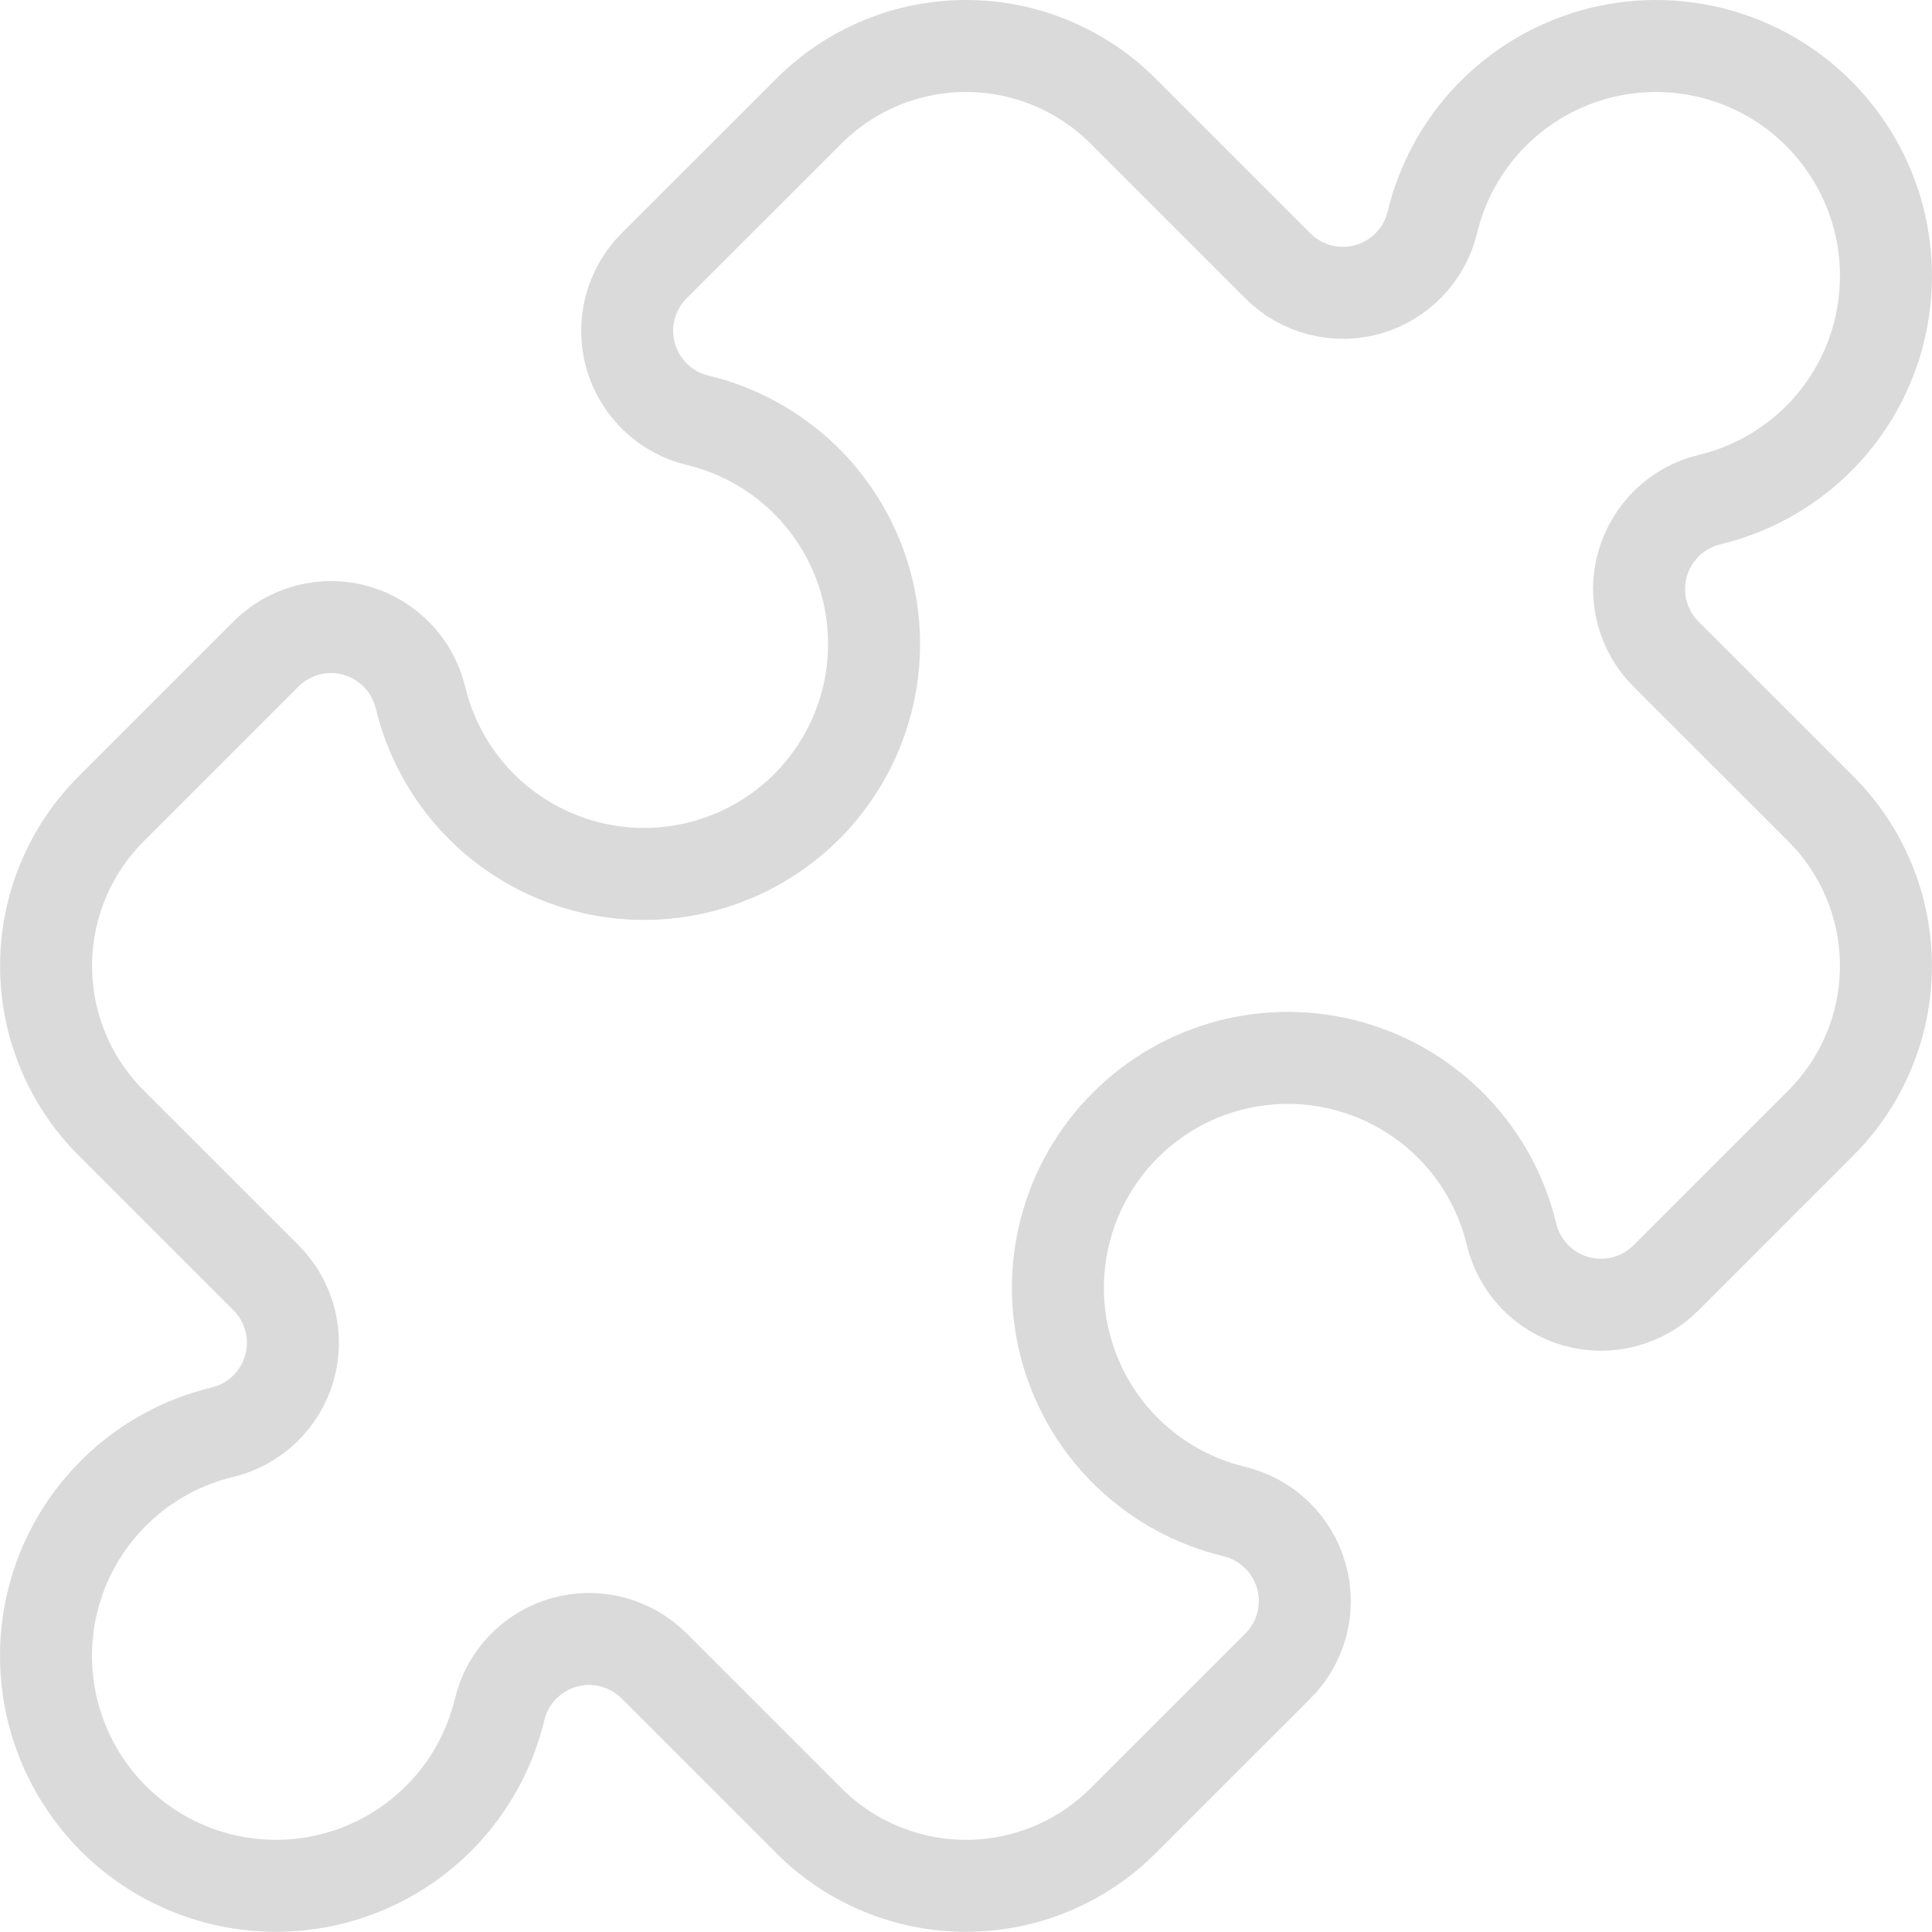
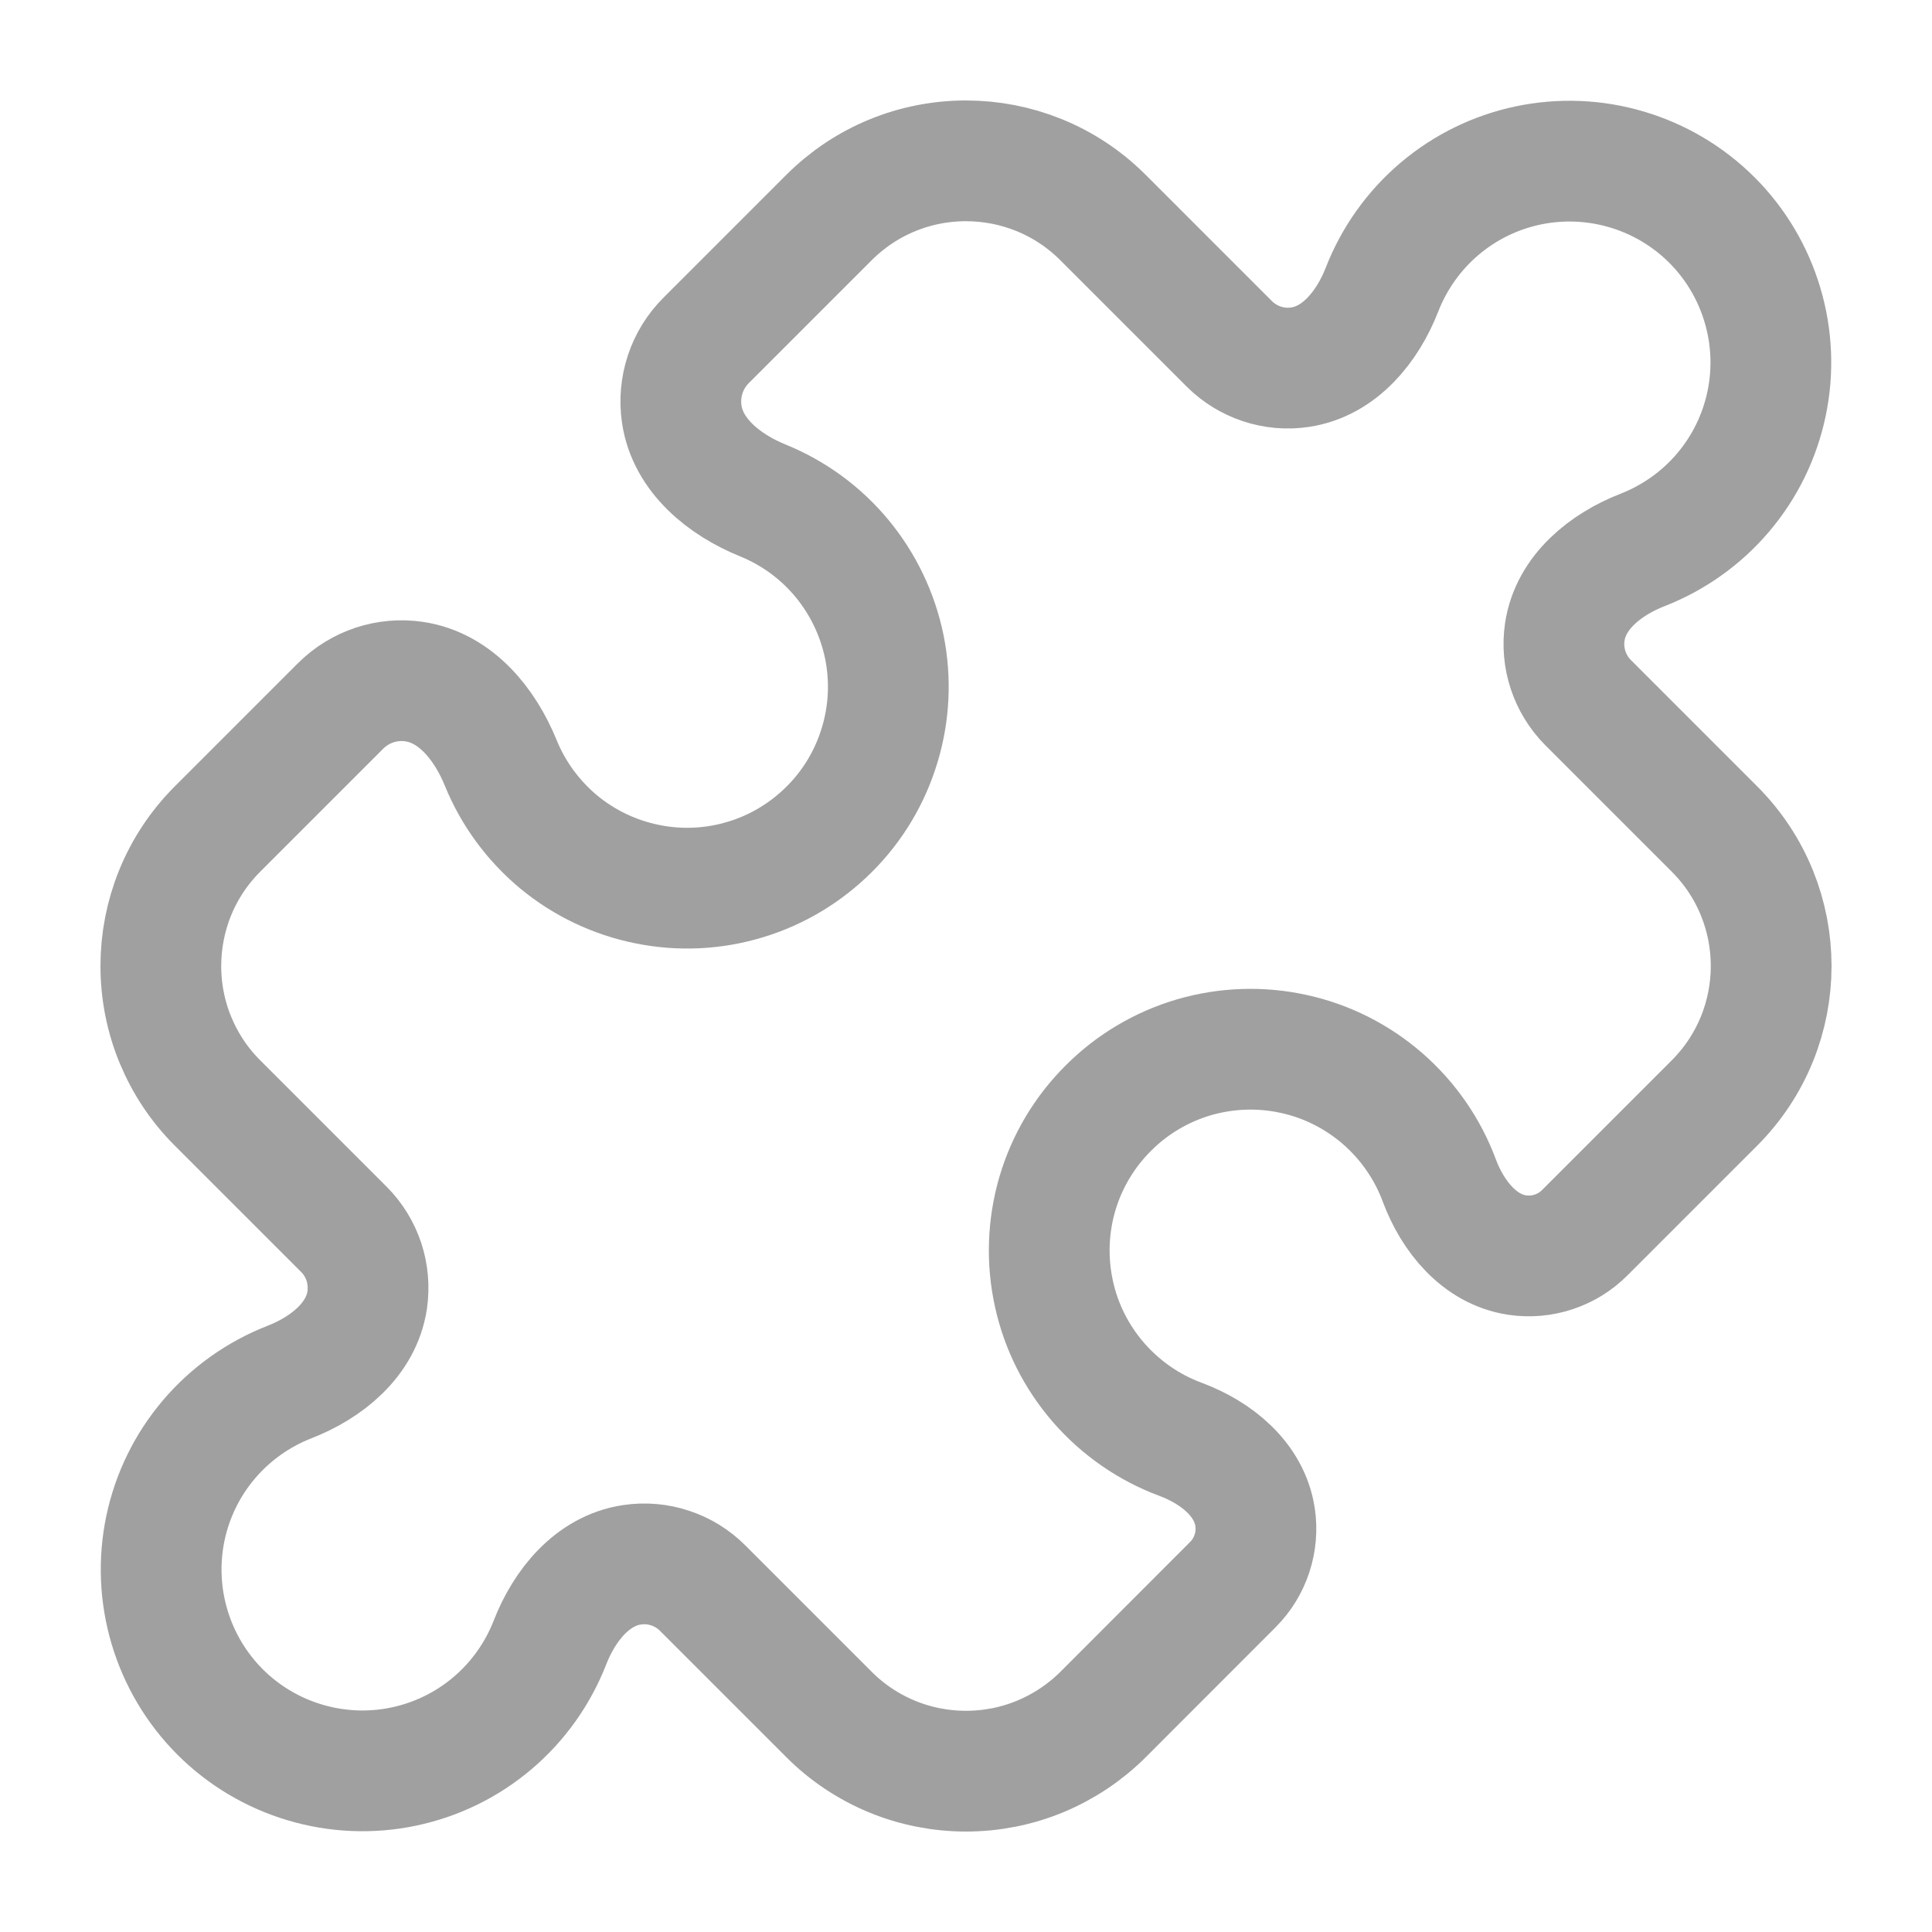
- <svg xmlns="http://www.w3.org/2000/svg" preserveAspectRatio="none" overflow="visible" style="display: block;" width="21.002" height="21" viewBox="0 0 21.002 21" fill="none">
-   <path id="è·¯å¾ 108" d="M13.891 2.89C14.017 3.016 14.174 3.106 14.346 3.151C14.518 3.196 14.699 3.194 14.87 3.146C15.041 3.097 15.196 3.004 15.319 2.876C15.443 2.748 15.529 2.589 15.571 2.416C15.675 1.984 15.892 1.587 16.2 1.267C16.508 0.947 16.896 0.714 17.323 0.594C17.751 0.473 18.203 0.469 18.633 0.581C19.063 0.693 19.456 0.918 19.77 1.233C20.084 1.547 20.309 1.939 20.421 2.369C20.533 2.799 20.528 3.251 20.408 3.679C20.287 4.107 20.055 4.495 19.734 4.803C19.414 5.11 19.017 5.327 18.585 5.431C18.412 5.472 18.253 5.559 18.125 5.682C17.997 5.806 17.904 5.961 17.855 6.132C17.807 6.303 17.805 6.484 17.85 6.656C17.895 6.828 17.985 6.985 18.111 7.111L19.794 8.793C20.018 9.017 20.196 9.283 20.317 9.576C20.439 9.869 20.501 10.183 20.501 10.5C20.501 10.817 20.439 11.131 20.317 11.424C20.196 11.717 20.018 11.983 19.794 12.207L18.111 13.89C17.985 14.016 17.828 14.106 17.656 14.151C17.484 14.196 17.303 14.194 17.132 14.146C16.961 14.098 16.805 14.004 16.682 13.876C16.559 13.748 16.472 13.589 16.431 13.416C16.327 12.984 16.11 12.587 15.802 12.267C15.494 11.947 15.106 11.714 14.678 11.594C14.251 11.473 13.798 11.469 13.368 11.581C12.938 11.693 12.546 11.918 12.232 12.233C11.918 12.547 11.693 12.939 11.581 13.369C11.469 13.799 11.473 14.251 11.594 14.679C11.715 15.107 11.947 15.495 12.268 15.803C12.588 16.11 12.985 16.327 13.417 16.431C13.59 16.473 13.749 16.559 13.877 16.683C14.005 16.806 14.098 16.961 14.146 17.132C14.195 17.303 14.197 17.484 14.152 17.656C14.107 17.828 14.017 17.985 13.891 18.111L12.208 19.793C11.984 20.017 11.718 20.195 11.425 20.316C11.132 20.438 10.818 20.5 10.501 20.5C10.184 20.5 9.87 20.438 9.577 20.316C9.284 20.195 9.018 20.017 8.794 19.793L7.111 18.11C6.985 17.984 6.828 17.894 6.656 17.849C6.484 17.804 6.303 17.806 6.132 17.854C5.961 17.903 5.805 17.996 5.682 18.124C5.559 18.252 5.472 18.411 5.431 18.584C5.327 19.016 5.11 19.413 4.802 19.733C4.494 20.053 4.106 20.286 3.678 20.406C3.251 20.527 2.798 20.531 2.368 20.419C1.938 20.307 1.546 20.082 1.232 19.768C0.918 19.453 0.693 19.061 0.581 18.631C0.469 18.201 0.473 17.749 0.594 17.321C0.715 16.893 0.947 16.506 1.268 16.198C1.588 15.89 1.985 15.673 2.417 15.569C2.59 15.528 2.749 15.441 2.877 15.318C3.005 15.194 3.098 15.039 3.147 14.868C3.195 14.697 3.197 14.516 3.152 14.344C3.107 14.172 3.017 14.015 2.891 13.889L1.208 12.207C0.984 11.983 0.806 11.717 0.685 11.424C0.563 11.131 0.501 10.817 0.501 10.5C0.501 10.183 0.563 9.869 0.685 9.576C0.806 9.283 0.984 9.017 1.208 8.793L2.891 7.11C3.017 6.984 3.174 6.894 3.346 6.849C3.518 6.804 3.699 6.806 3.87 6.854C4.041 6.903 4.196 6.996 4.319 7.124C4.443 7.252 4.529 7.411 4.571 7.584C4.675 8.016 4.892 8.413 5.2 8.733C5.508 9.053 5.896 9.286 6.323 9.406C6.751 9.527 7.203 9.531 7.633 9.419C8.063 9.307 8.456 9.082 8.77 8.768C9.084 8.453 9.309 8.061 9.421 7.631C9.533 7.201 9.528 6.749 9.408 6.321C9.287 5.893 9.054 5.506 8.734 5.198C8.414 4.89 8.017 4.673 7.585 4.569C7.412 4.528 7.253 4.441 7.125 4.318C6.997 4.194 6.903 4.039 6.855 3.868C6.807 3.697 6.805 3.516 6.85 3.344C6.895 3.172 6.985 3.015 7.111 2.889L8.794 1.207C9.018 0.983 9.284 0.805 9.577 0.684C9.87 0.562 10.184 0.5 10.501 0.5C10.818 0.5 11.132 0.562 11.425 0.684C11.718 0.805 11.984 0.983 12.208 1.207L13.891 2.89Z" stroke="#DADADA" stroke-linecap="round" stroke-linejoin="round" />
+ <svg xmlns="http://www.w3.org/2000/svg" preserveAspectRatio="none" overflow="visible" style="display: block;" width="16" height="16" viewBox="0 0 16 16" fill="none">
+   <g id="Glyph/puzzle">
+     <path id="Vector" d="M12.959 5.233C12.927 5.448 12.999 5.665 13.152 5.819L14.197 6.864C14.511 7.177 14.668 7.589 14.668 8C14.668 8.411 14.511 8.822 14.197 9.136L13.123 10.21C13.051 10.282 12.963 10.336 12.866 10.368C12.769 10.4 12.666 10.409 12.565 10.394C12.252 10.347 12.031 10.074 11.92 9.777C11.823 9.515 11.661 9.282 11.45 9.098C11.239 8.915 10.986 8.787 10.713 8.728C10.44 8.668 10.156 8.678 9.888 8.756C9.619 8.835 9.375 8.98 9.178 9.178C8.98 9.375 8.835 9.619 8.756 9.888C8.678 10.156 8.668 10.44 8.728 10.713C8.787 10.986 8.915 11.239 9.098 11.45C9.282 11.661 9.515 11.823 9.777 11.92C10.075 12.031 10.347 12.251 10.394 12.565C10.409 12.666 10.4 12.769 10.368 12.866C10.336 12.963 10.282 13.051 10.21 13.123L9.137 14.197C8.988 14.346 8.81 14.465 8.615 14.546C8.42 14.627 8.211 14.668 8 14.668C7.789 14.668 7.58 14.627 7.385 14.546C7.19 14.465 7.013 14.347 6.864 14.197L5.819 13.152C5.743 13.076 5.651 13.019 5.549 12.986C5.448 12.952 5.34 12.943 5.234 12.959C4.905 13.008 4.674 13.295 4.554 13.604C4.453 13.862 4.29 14.091 4.079 14.27C3.867 14.45 3.615 14.573 3.343 14.63C3.072 14.687 2.791 14.675 2.526 14.596C2.26 14.517 2.018 14.373 1.823 14.178C1.627 13.982 1.483 13.74 1.404 13.474C1.325 13.209 1.313 12.928 1.37 12.656C1.427 12.385 1.55 12.133 1.73 11.921C1.909 11.71 2.138 11.547 2.396 11.446C2.705 11.326 2.992 11.095 3.041 10.766C3.056 10.66 3.047 10.552 3.014 10.451C2.98 10.349 2.924 10.257 2.848 10.181L1.803 9.136C1.653 8.987 1.535 8.81 1.454 8.615C1.373 8.42 1.332 8.211 1.332 8C1.332 7.589 1.489 7.177 1.803 6.864L2.82 5.847C2.98 5.687 3.207 5.611 3.431 5.645C3.775 5.696 4.016 5.997 4.147 6.318C4.25 6.572 4.416 6.797 4.627 6.973C4.839 7.148 5.091 7.268 5.36 7.322C5.63 7.377 5.908 7.364 6.172 7.284C6.435 7.205 6.674 7.061 6.868 6.867C7.063 6.673 7.206 6.433 7.285 6.17C7.365 5.907 7.378 5.628 7.324 5.359C7.269 5.09 7.149 4.838 6.974 4.626C6.799 4.414 6.574 4.249 6.319 4.145C5.998 4.015 5.697 3.773 5.646 3.43C5.613 3.206 5.687 2.979 5.848 2.819L6.865 1.802C7.014 1.653 7.191 1.534 7.385 1.454C7.58 1.373 7.789 1.332 8 1.332C8.411 1.332 8.823 1.489 9.136 1.803L10.181 2.848C10.335 3.001 10.552 3.073 10.766 3.041C11.095 2.992 11.326 2.705 11.446 2.396C11.547 2.138 11.71 1.909 11.921 1.73C12.133 1.55 12.385 1.427 12.656 1.37C12.928 1.313 13.209 1.325 13.474 1.404C13.74 1.483 13.982 1.627 14.178 1.823C14.373 2.018 14.517 2.26 14.596 2.526C14.675 2.791 14.687 3.072 14.63 3.343C14.573 3.615 14.45 3.867 14.27 4.079C14.091 4.29 13.862 4.453 13.604 4.554C13.295 4.674 13.008 4.905 12.959 5.233Z" stroke-linecap="round" stroke-linejoin="round" stroke="#A0A0A0" />
+   </g>
</svg>
